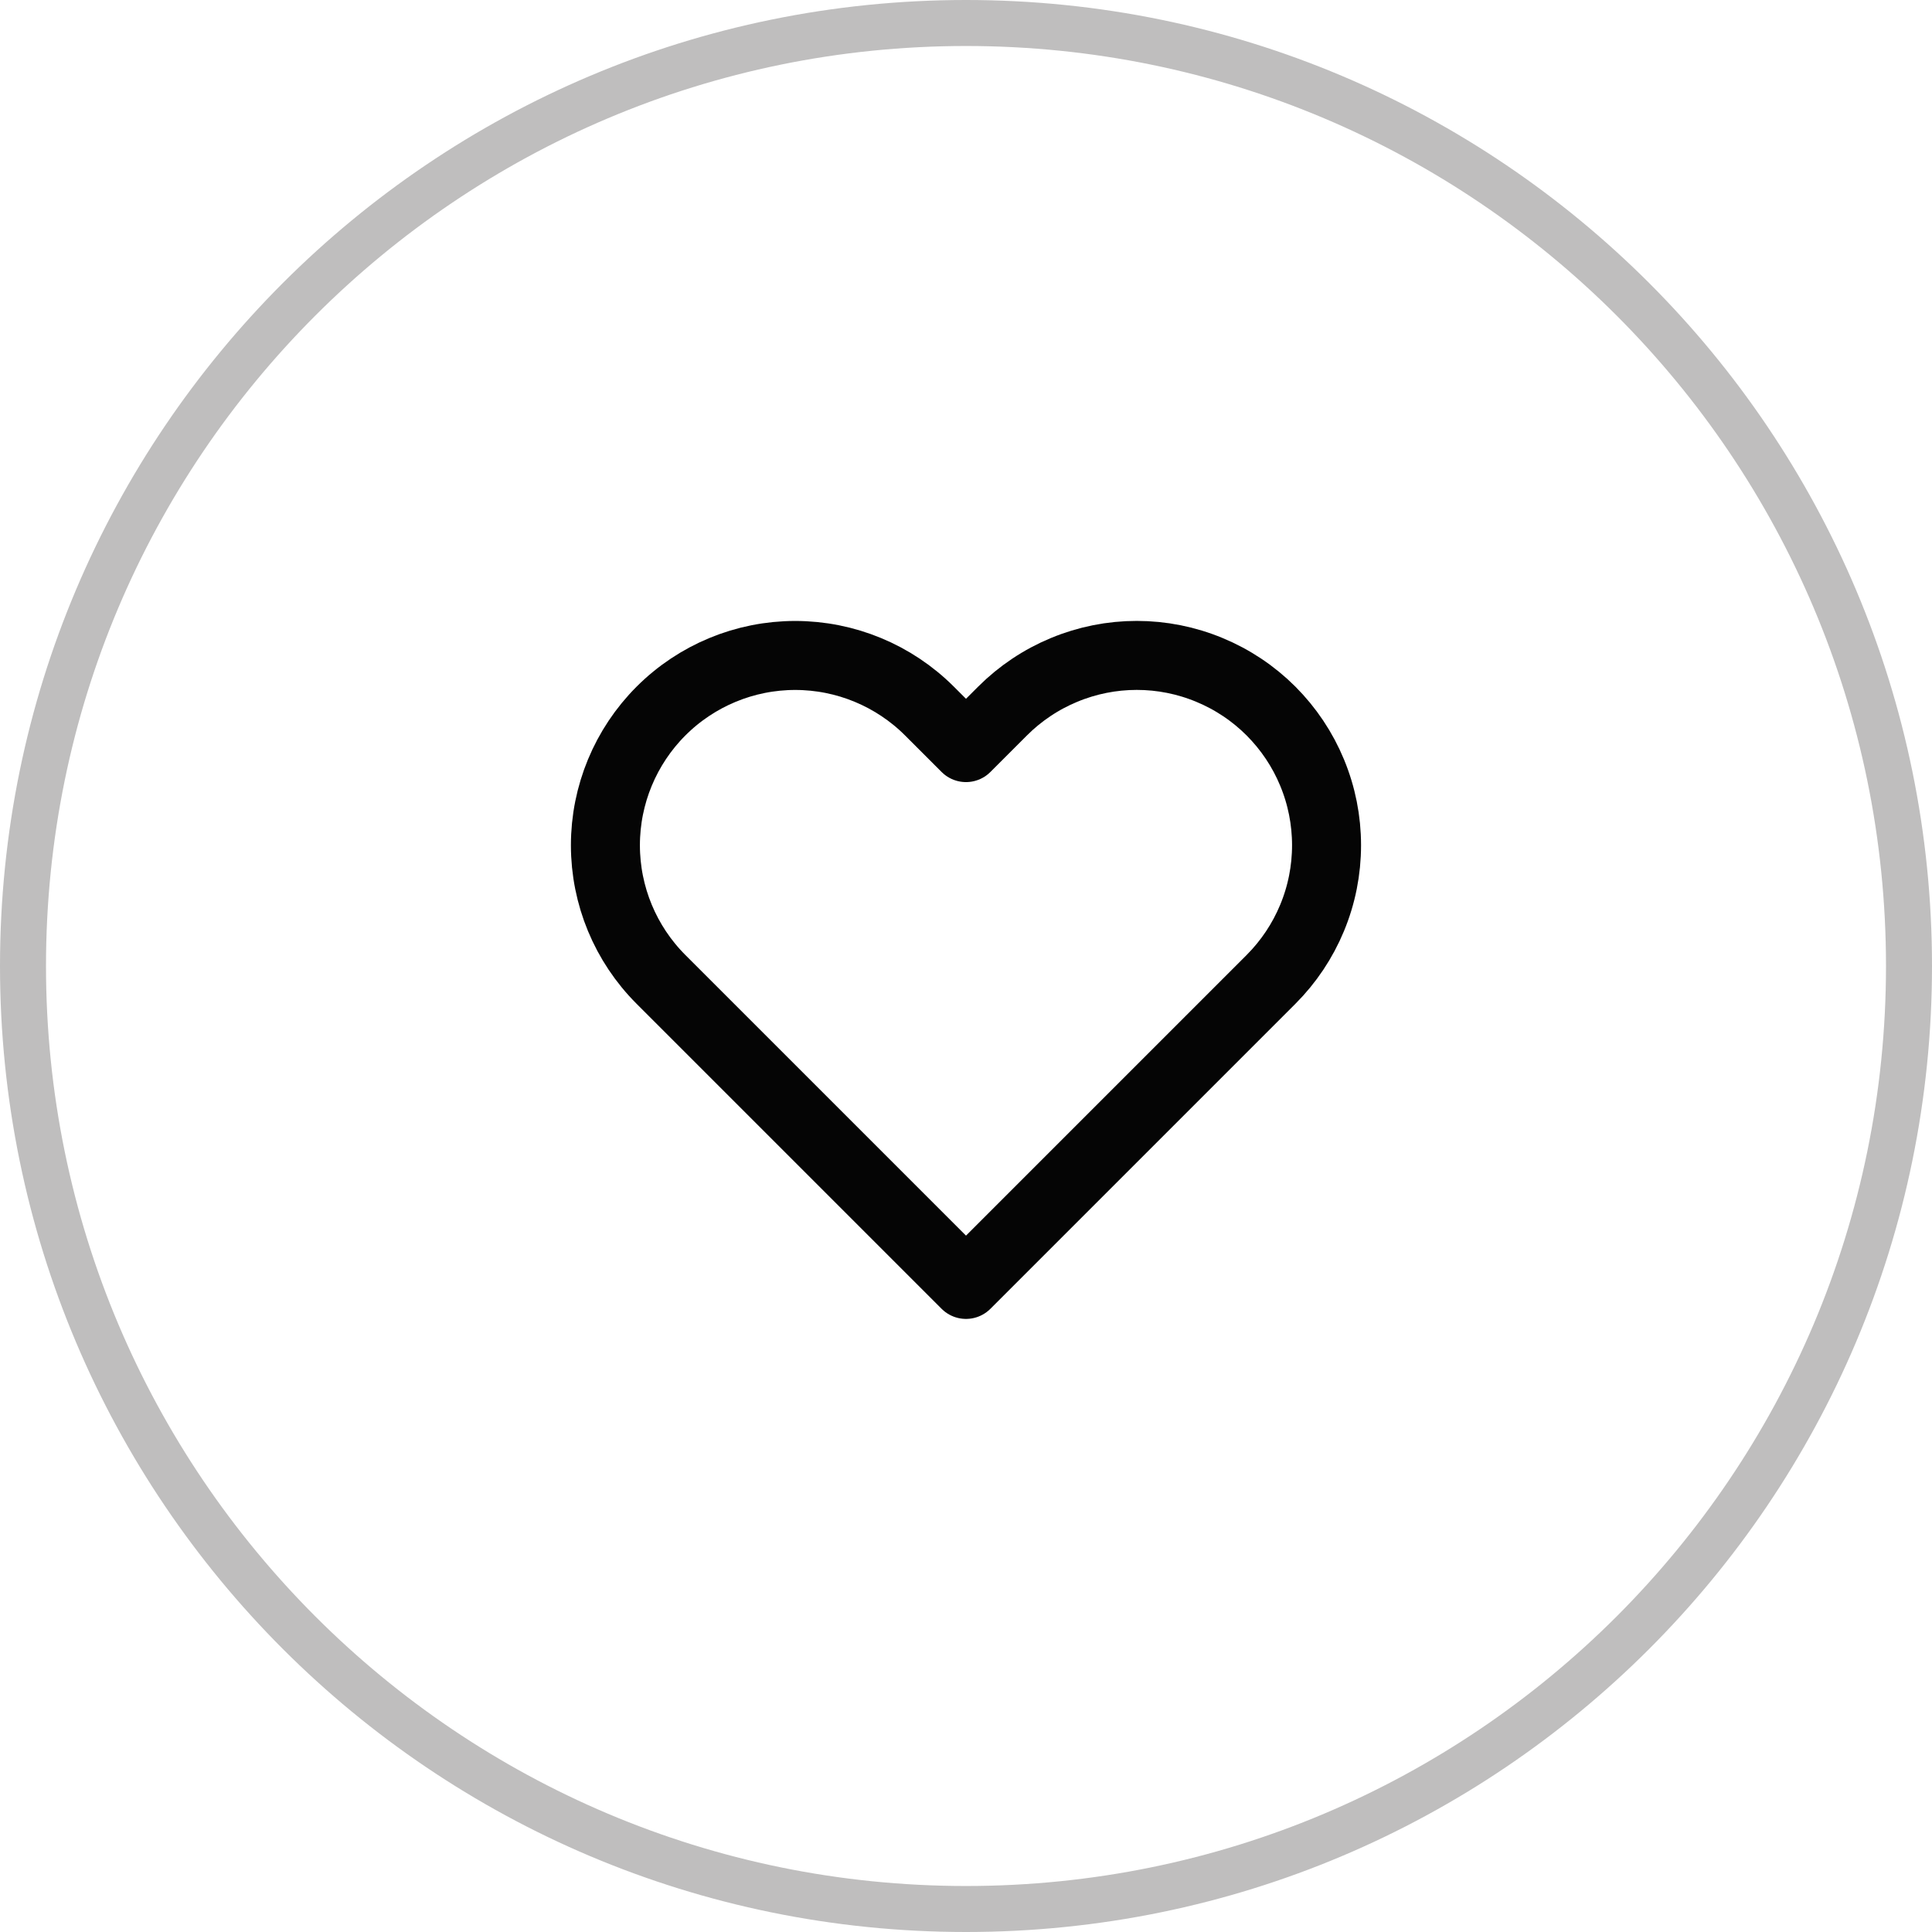
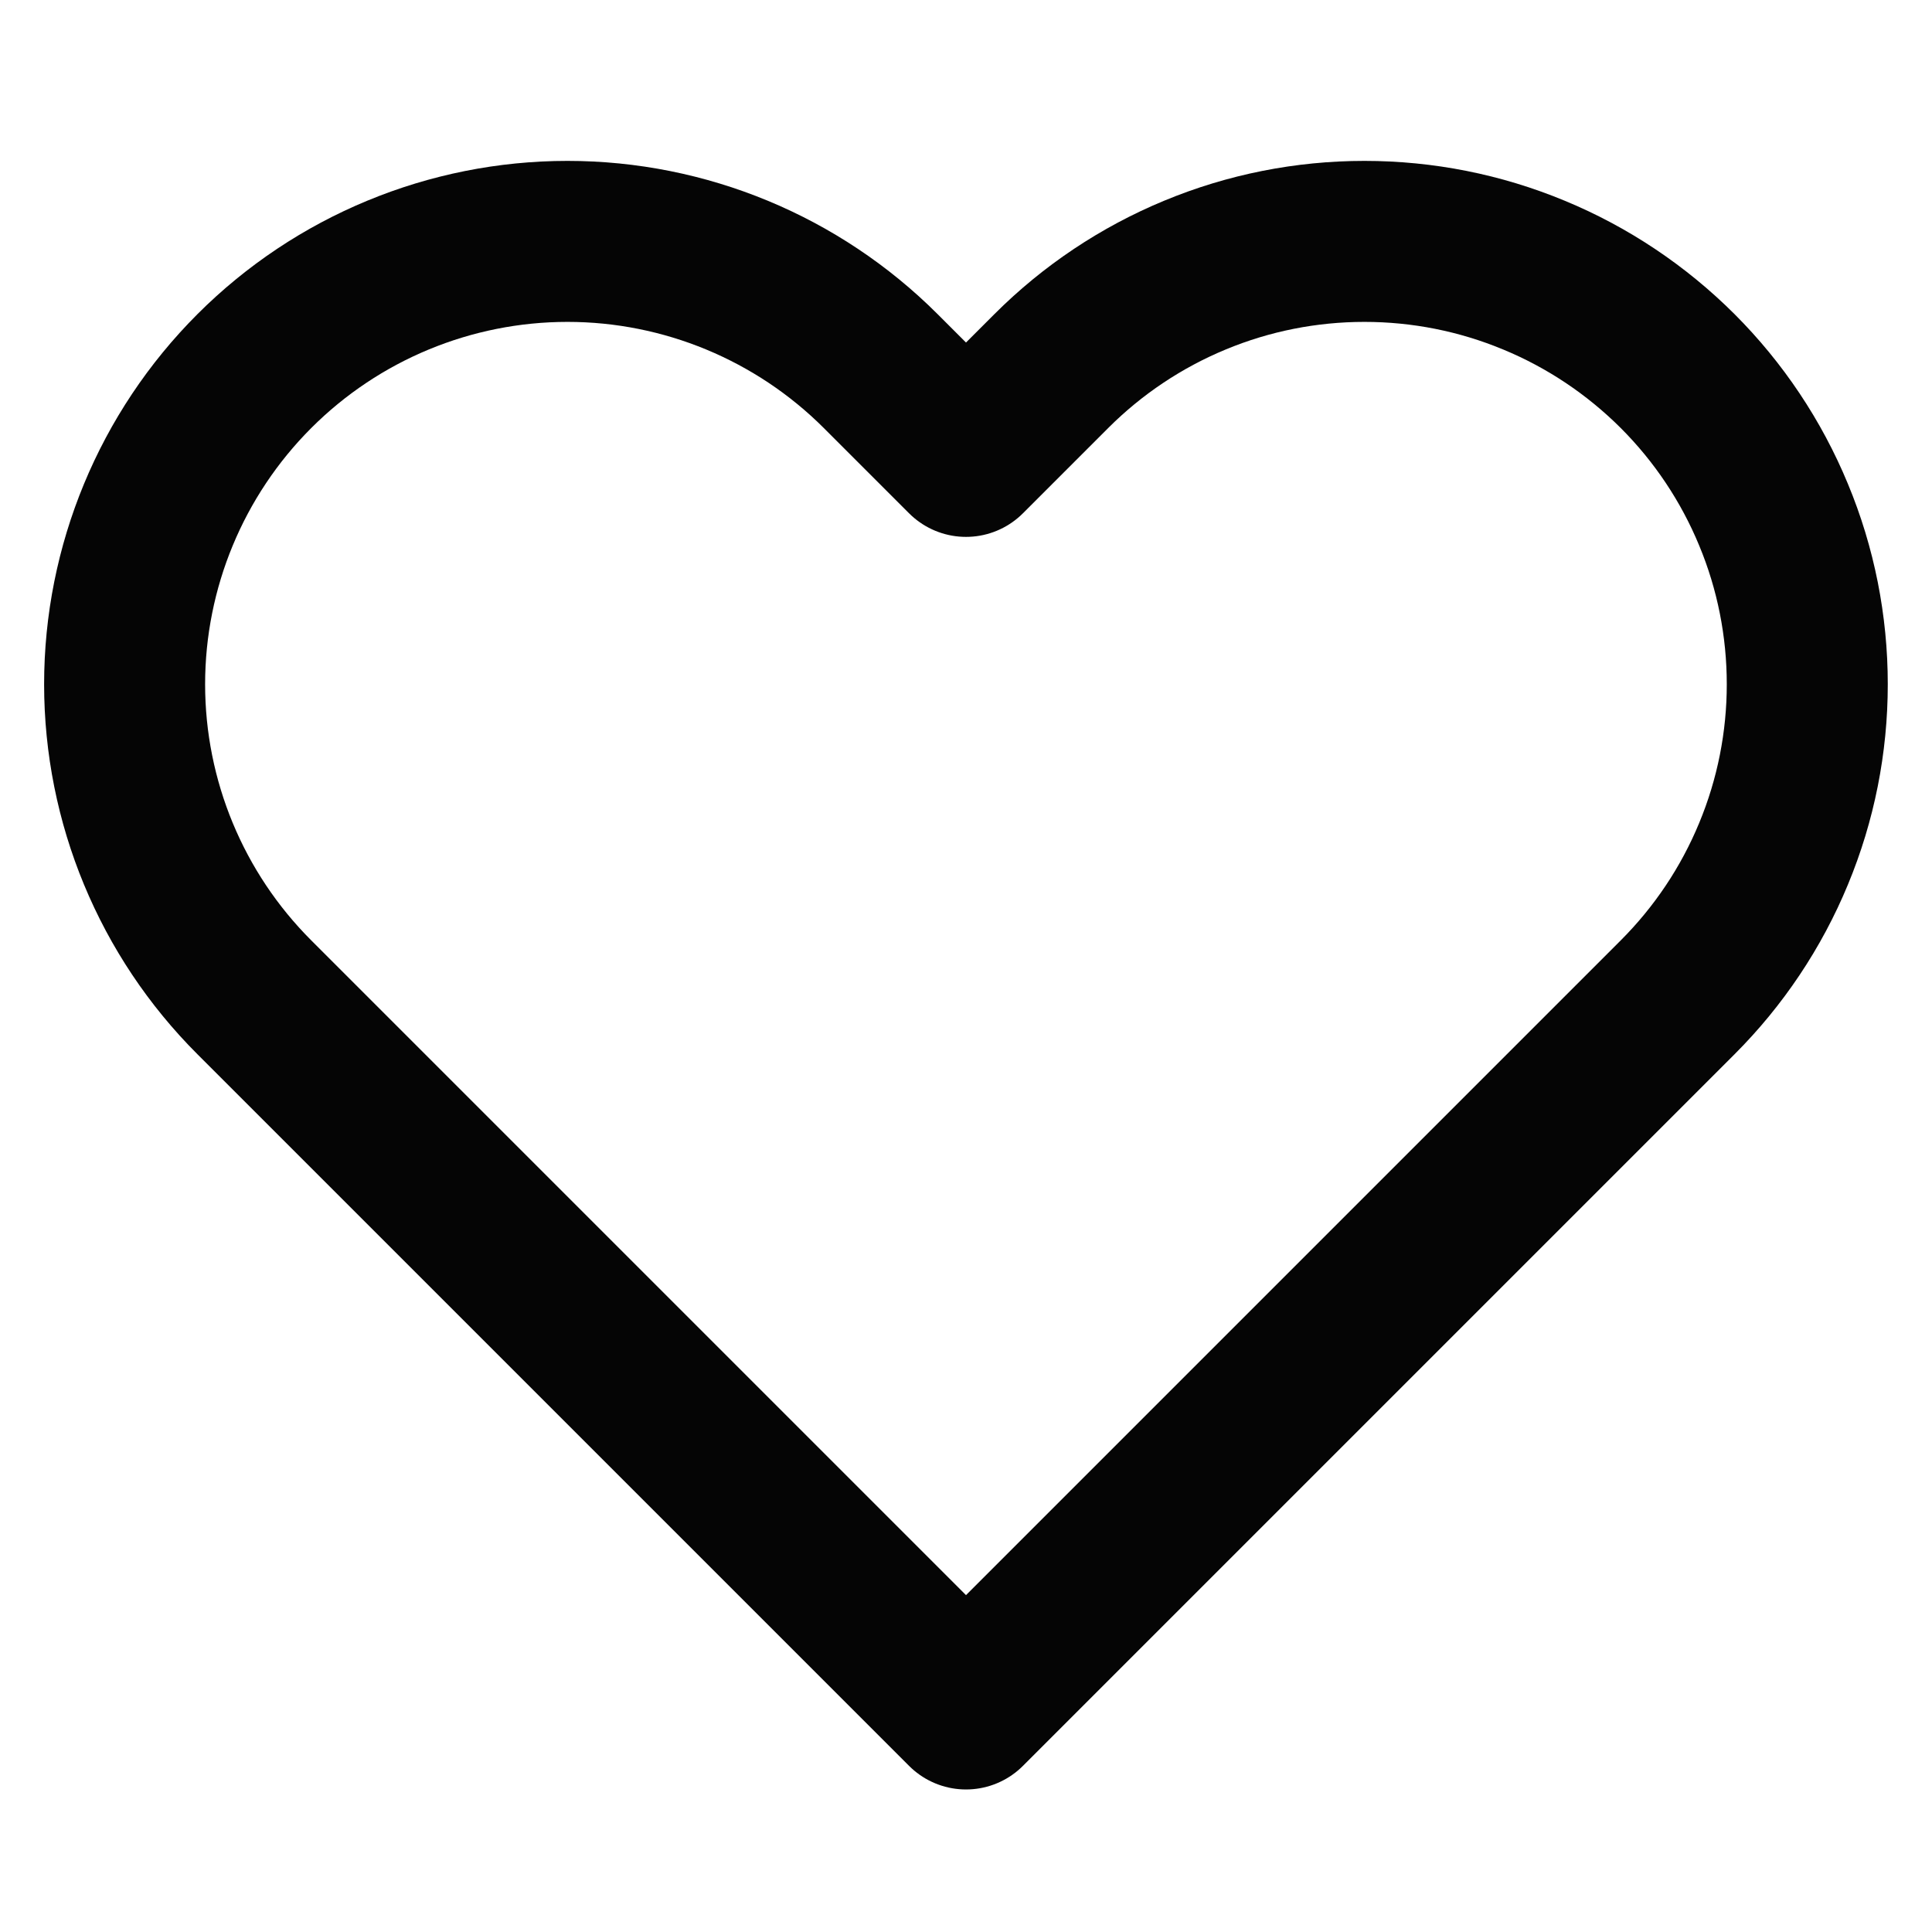
- <svg xmlns="http://www.w3.org/2000/svg" width="42" height="42" viewBox="0 0 42 42" fill="none">
-   <rect x="0.5" y="0.5" width="41" height="41" rx="20.5" stroke="#BFBEBE" />
-   <path d="M27.63 15.457C27.247 15.074 26.792 14.77 26.291 14.563C25.791 14.355 25.254 14.248 24.712 14.248C24.17 14.248 23.634 14.355 23.133 14.563C22.633 14.77 22.178 15.074 21.795 15.457L21 16.252L20.205 15.457C19.431 14.684 18.381 14.249 17.287 14.249C16.193 14.249 15.143 14.684 14.37 15.457C13.596 16.231 13.161 17.281 13.161 18.375C13.161 19.469 13.596 20.519 14.37 21.292L15.165 22.087L21 27.922L26.835 22.087L27.63 21.292C28.013 20.909 28.317 20.454 28.524 19.954C28.732 19.453 28.838 18.917 28.838 18.375C28.838 17.833 28.732 17.297 28.524 16.796C28.317 16.295 28.013 15.841 27.63 15.457Z" stroke="#050505" stroke-width="1.5" stroke-linecap="round" stroke-linejoin="round" />
+ <svg xmlns="http://www.w3.org/2000/svg" width="18" height="18" viewBox="0 0 18 18" fill="none">
+   <path d="M15.63 3.457C15.246 3.074 14.792 2.77 14.291 2.563C13.79 2.355 13.254 2.249 12.712 2.249C12.17 2.249 11.634 2.355 11.133 2.563C10.633 2.77 10.178 3.074 9.795 3.457L9 4.252L8.205 3.457C7.431 2.684 6.381 2.249 5.287 2.249C4.193 2.249 3.143 2.684 2.37 3.457C1.596 4.231 1.161 5.281 1.161 6.375C1.161 7.469 1.596 8.519 2.37 9.292L3.165 10.087L9 15.922L14.835 10.087L15.63 9.292C16.013 8.909 16.317 8.455 16.524 7.954C16.732 7.453 16.838 6.917 16.838 6.375C16.838 5.833 16.732 5.296 16.524 4.796C16.317 4.295 16.013 3.84 15.63 3.457Z" stroke="#050505" stroke-width="1.5" stroke-linecap="round" stroke-linejoin="round" />
</svg>
